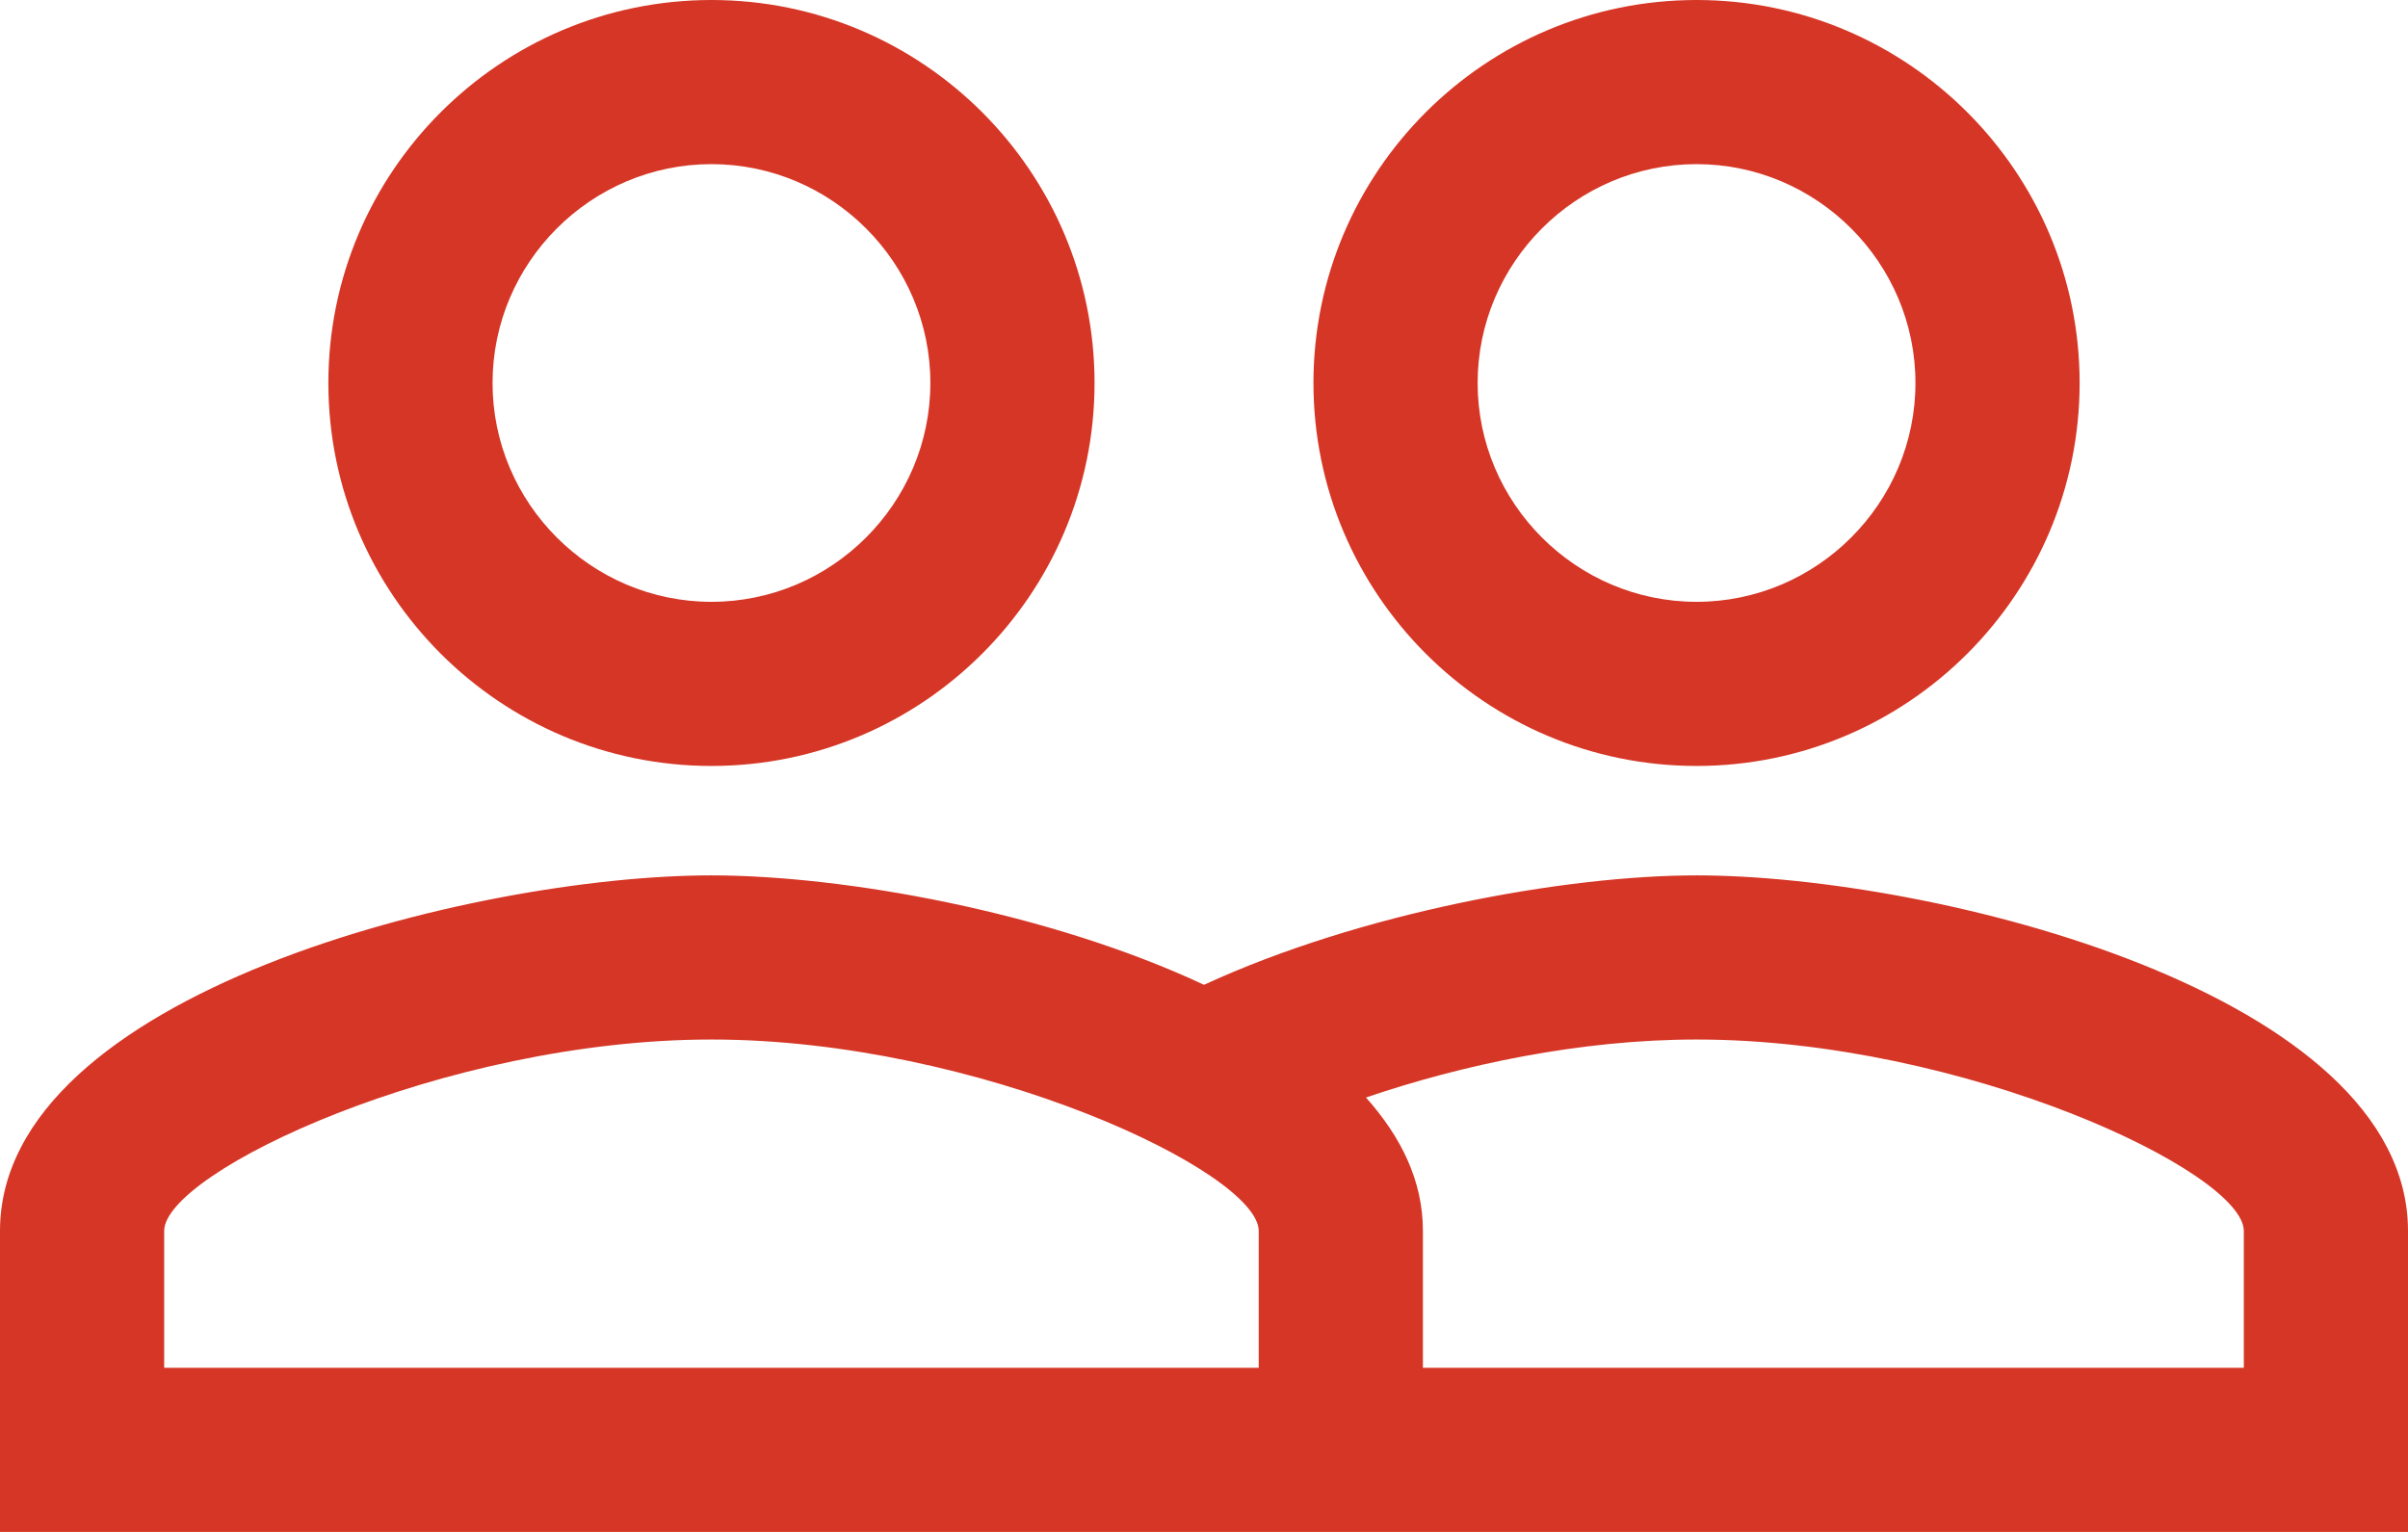
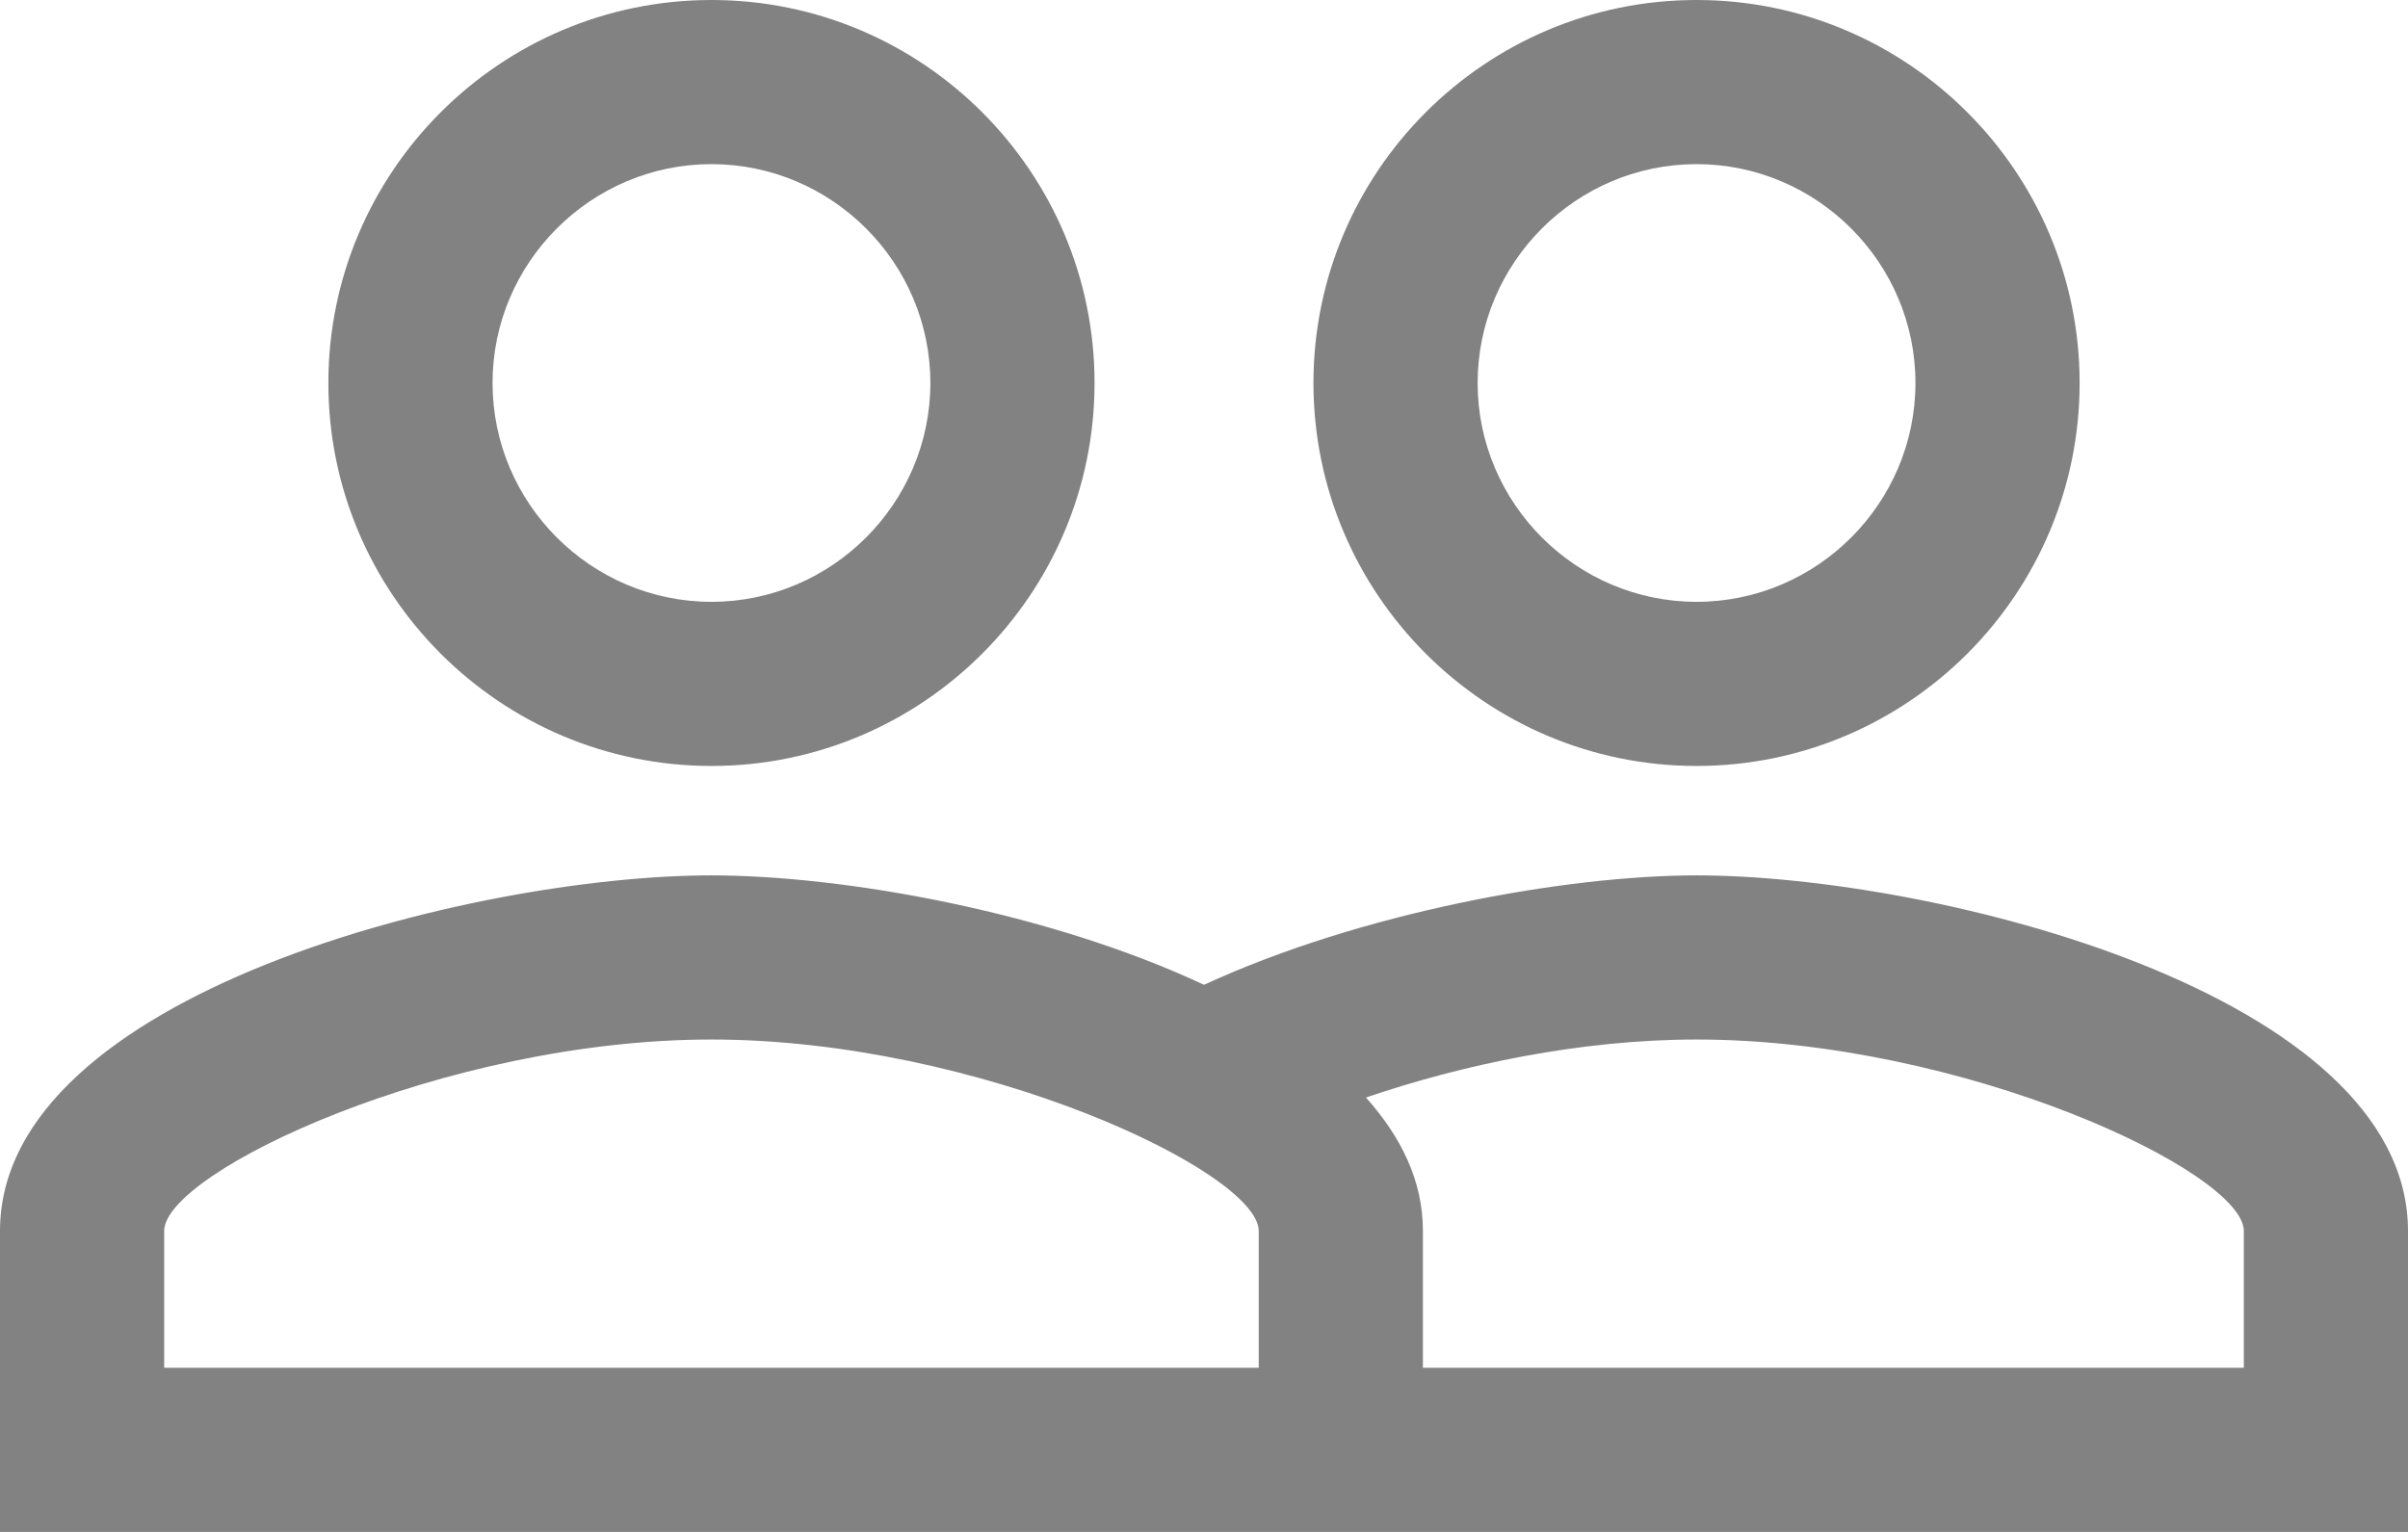
<svg xmlns="http://www.w3.org/2000/svg" width="22" height="14" viewBox="0 0 22 14" fill="none">
-   <path d="M15.5 8C14.3 8 12.43 8.34 11 9C9.57 8.33 7.7 8 6.5 8C4.33 8 0 9.08 0 11.25V14H22V11.25C22 9.08 17.67 8 15.5 8ZM11.5 12.5H1.5V11.25C1.5 10.71 4.06 9.5 6.5 9.5C8.94 9.5 11.5 10.71 11.5 11.25V12.5ZM20.5 12.5H13V11.25C13 10.79 12.8 10.39 12.48 10.03C13.36 9.73 14.44 9.5 15.5 9.5C17.94 9.5 20.5 10.71 20.5 11.25V12.5ZM6.5 7C8.43 7 10 5.43 10 3.5C10 1.57 8.43 0 6.5 0C4.57 0 3 1.57 3 3.5C3 5.43 4.57 7 6.5 7ZM6.5 1.5C7.6 1.5 8.5 2.4 8.5 3.5C8.5 4.6 7.6 5.5 6.5 5.5C5.4 5.5 4.5 4.6 4.5 3.5C4.5 2.4 5.4 1.5 6.5 1.5ZM15.5 7C17.43 7 19 5.43 19 3.5C19 1.57 17.43 0 15.5 0C13.57 0 12 1.57 12 3.5C12 5.43 13.57 7 15.5 7ZM15.5 1.5C16.6 1.5 17.5 2.4 17.5 3.5C17.5 4.6 16.6 5.5 15.5 5.5C14.4 5.5 13.5 4.6 13.5 3.5C13.5 2.4 14.4 1.5 15.5 1.5Z" fill="#D63626" />
+   <path d="M15.5 8C14.3 8 12.43 8.34 11 9C9.57 8.33 7.7 8 6.5 8C4.33 8 0 9.08 0 11.25V14H22V11.25C22 9.08 17.67 8 15.5 8ZM11.5 12.5H1.5V11.25C1.5 10.71 4.06 9.5 6.5 9.5C8.94 9.5 11.5 10.71 11.5 11.25V12.5ZM20.5 12.5H13V11.25C13 10.79 12.8 10.39 12.48 10.03C13.36 9.73 14.44 9.5 15.5 9.5C17.94 9.5 20.5 10.71 20.5 11.25V12.5ZM6.5 7C8.43 7 10 5.43 10 3.5C10 1.57 8.43 0 6.5 0C4.57 0 3 1.57 3 3.5C3 5.43 4.57 7 6.5 7ZM6.5 1.5C7.6 1.5 8.5 2.4 8.5 3.5C8.5 4.6 7.6 5.5 6.5 5.5C5.4 5.5 4.5 4.6 4.5 3.5C4.5 2.4 5.4 1.5 6.5 1.5ZM15.5 7C17.43 7 19 5.43 19 3.5C19 1.57 17.43 0 15.5 0C13.57 0 12 1.57 12 3.5C12 5.43 13.57 7 15.5 7ZM15.5 1.5C16.6 1.5 17.5 2.4 17.5 3.5C17.5 4.6 16.6 5.5 15.5 5.5C14.4 5.5 13.5 4.6 13.5 3.5C13.5 2.4 14.4 1.5 15.5 1.5Z" fill="#828282" />
</svg>
